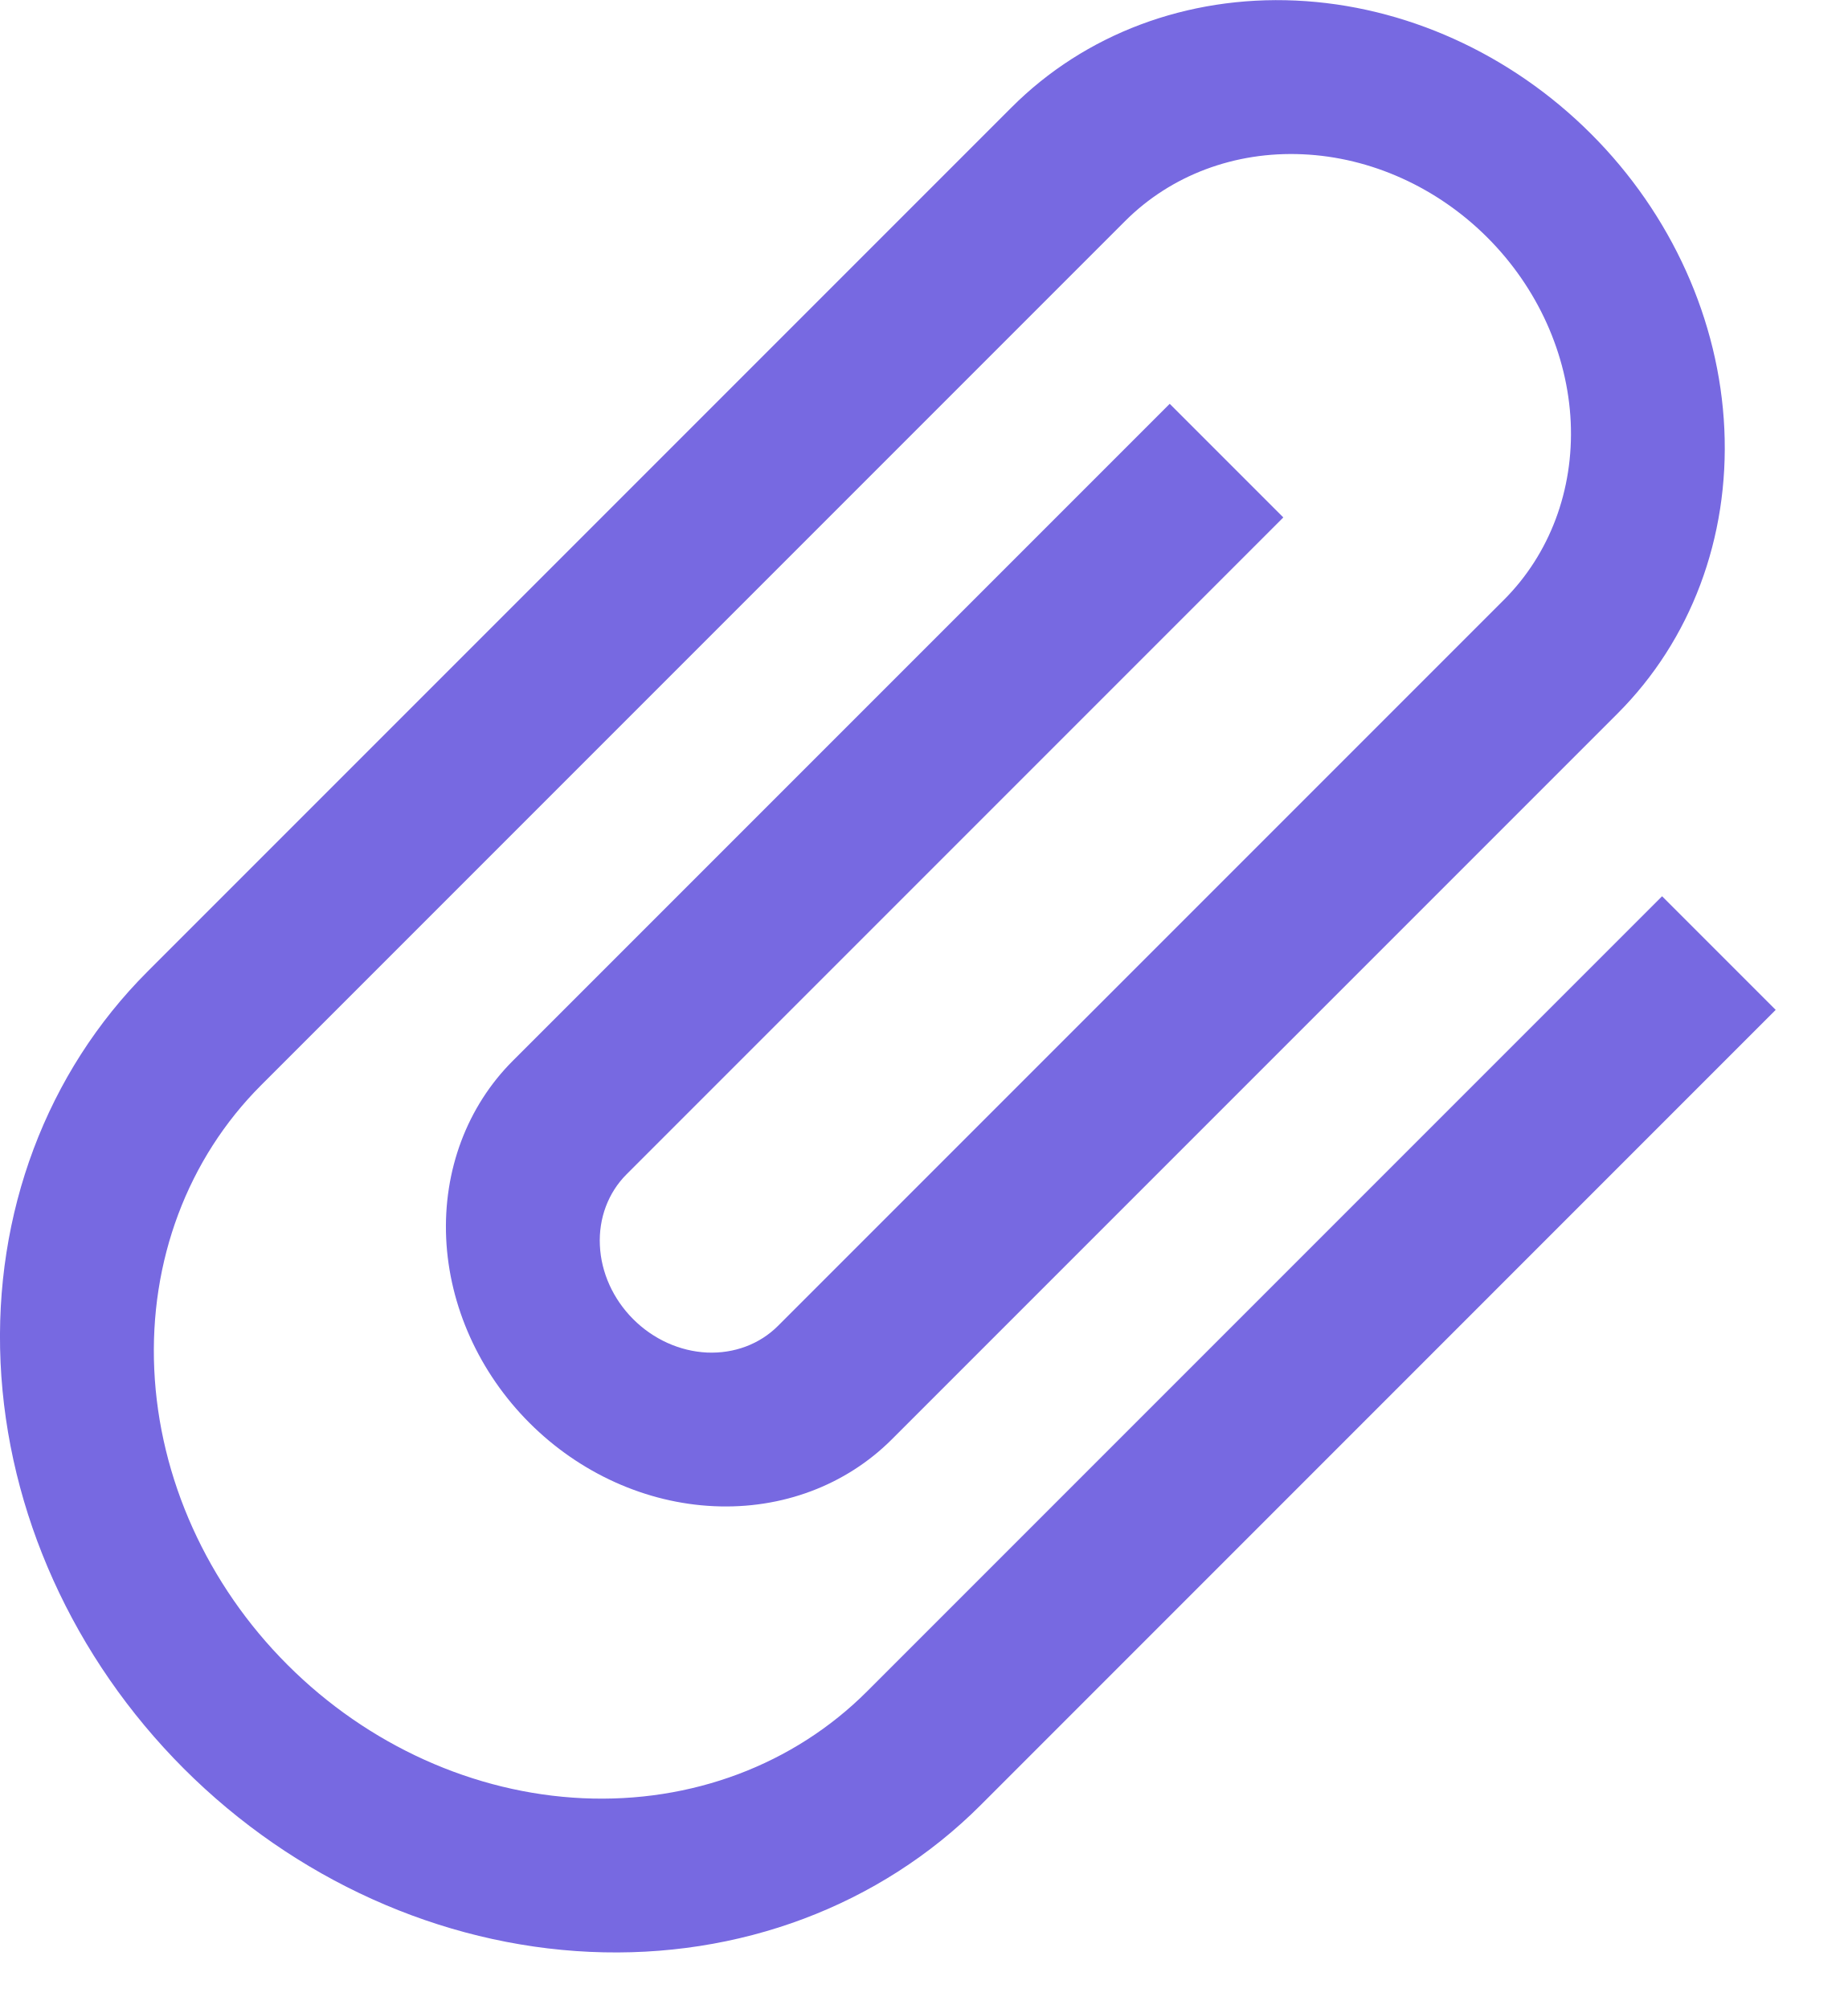
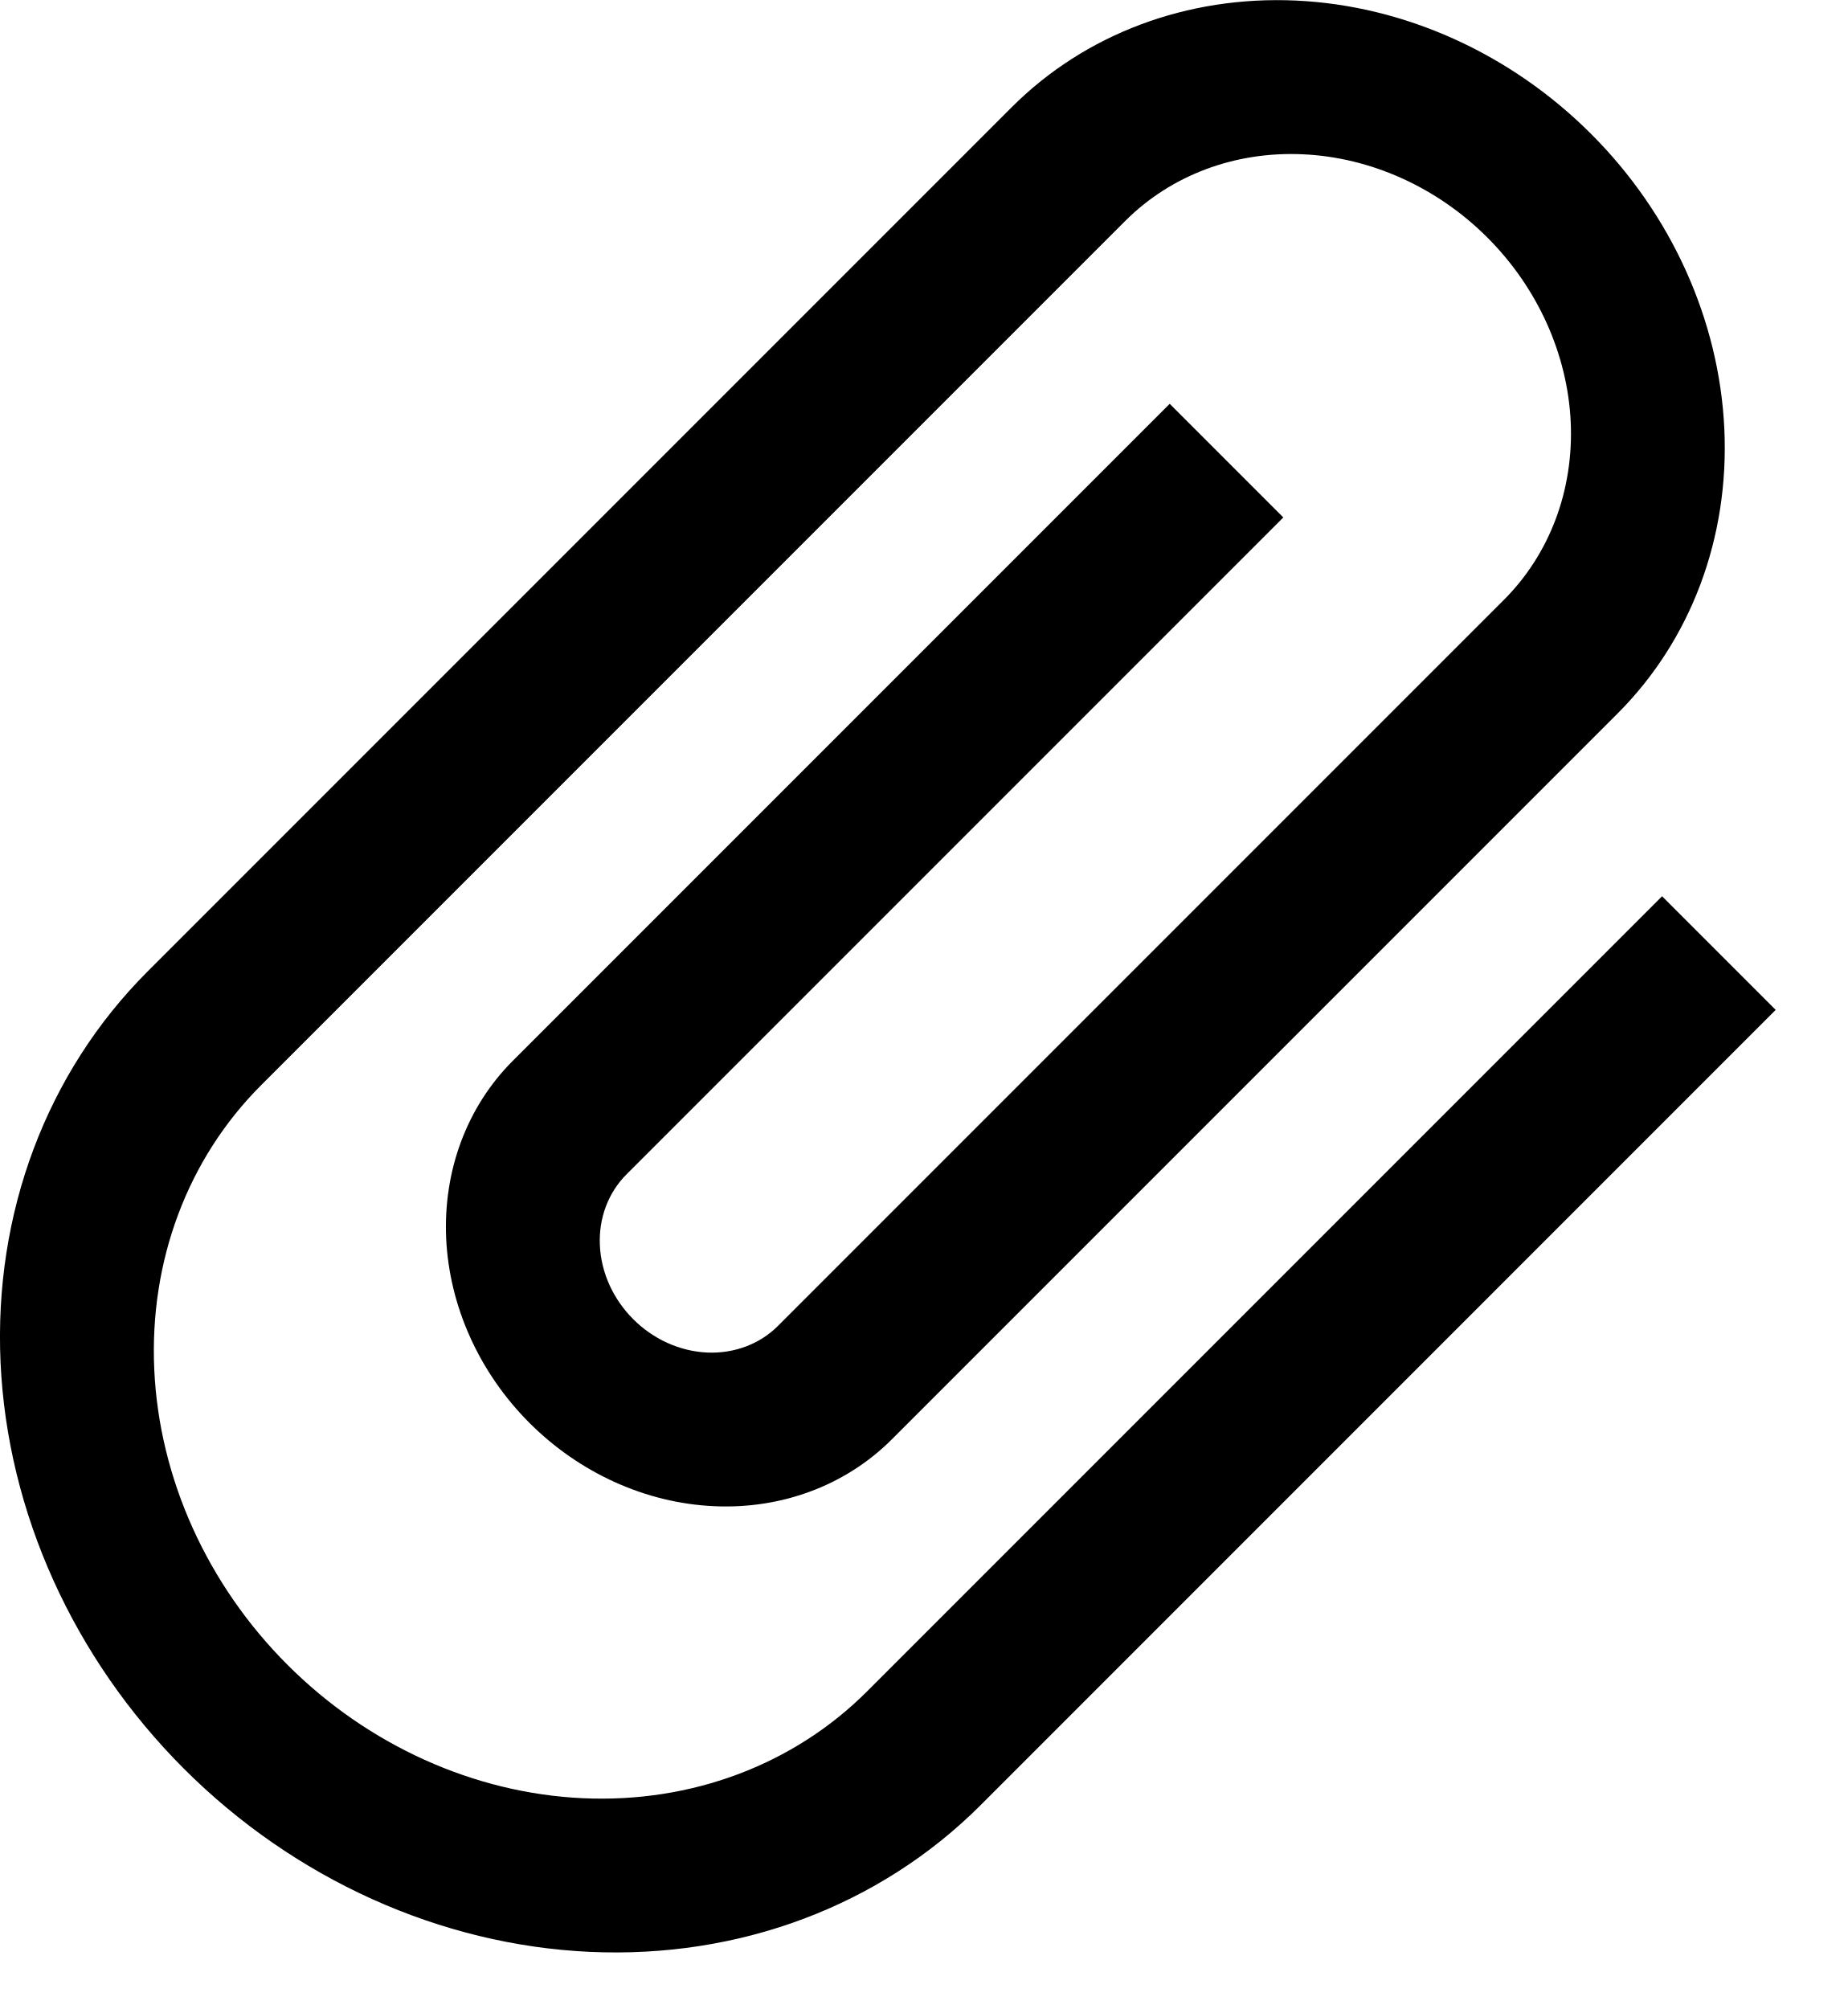
<svg xmlns="http://www.w3.org/2000/svg" width="23" height="25" viewBox="0 0 23 25" fill="none">
-   <path d="M20.686 11.153L10.791 21.048C9.879 21.96 8.606 22.439 7.253 22.377C5.901 22.315 4.579 21.718 3.579 20.718C2.578 19.718 1.982 18.396 1.92 17.043C1.858 15.691 2.336 14.418 3.249 13.505L14.004 2.75C14.574 2.18 15.37 1.881 16.215 1.92C17.061 1.958 17.887 2.331 18.512 2.956C19.137 3.581 19.51 4.408 19.549 5.253C19.587 6.098 19.288 6.894 18.718 7.464L9.684 16.498C9.456 16.727 9.137 16.846 8.799 16.831C8.461 16.815 8.131 16.666 7.881 16.416C7.631 16.166 7.481 15.836 7.466 15.497C7.45 15.159 7.57 14.841 7.798 14.613L15.972 6.439L14.558 5.025L6.384 13.199C5.813 13.769 5.515 14.565 5.553 15.41C5.592 16.256 5.965 17.082 6.59 17.707C7.215 18.332 8.041 18.705 8.887 18.743C9.732 18.782 10.527 18.483 11.098 17.913L20.132 8.879C21.045 7.966 21.523 6.693 21.461 5.34C21.399 3.988 20.803 2.666 19.802 1.666C18.802 0.666 17.48 0.069 16.128 0.007C14.775 -0.055 13.502 0.423 12.59 1.336L1.835 12.091C0.58 13.346 -0.078 15.096 0.007 16.956C0.092 18.816 0.913 20.633 2.288 22.009C3.663 23.384 5.481 24.204 7.341 24.289C9.201 24.374 10.951 23.717 12.206 22.462L22.1 12.567L20.686 11.153Z" fill="#7769E1" />
+   <path d="M20.686 11.153L10.791 21.048C9.879 21.96 8.606 22.439 7.253 22.377C5.901 22.315 4.579 21.718 3.579 20.718C2.578 19.718 1.982 18.396 1.92 17.043C1.858 15.691 2.336 14.418 3.249 13.505L14.004 2.75C14.574 2.18 15.37 1.881 16.215 1.92C17.061 1.958 17.887 2.331 18.512 2.956C19.137 3.581 19.51 4.408 19.549 5.253C19.587 6.098 19.288 6.894 18.718 7.464L9.684 16.498C9.456 16.727 9.137 16.846 8.799 16.831C8.461 16.815 8.131 16.666 7.881 16.416C7.631 16.166 7.481 15.836 7.466 15.497C7.45 15.159 7.57 14.841 7.798 14.613L15.972 6.439L14.558 5.025L6.384 13.199C5.813 13.769 5.515 14.565 5.553 15.41C5.592 16.256 5.965 17.082 6.59 17.707C7.215 18.332 8.041 18.705 8.887 18.743C9.732 18.782 10.527 18.483 11.098 17.913L20.132 8.879C21.045 7.966 21.523 6.693 21.461 5.34C21.399 3.988 20.803 2.666 19.802 1.666C18.802 0.666 17.48 0.069 16.128 0.007C14.775 -0.055 13.502 0.423 12.59 1.336L1.835 12.091C0.58 13.346 -0.078 15.096 0.007 16.956C0.092 18.816 0.913 20.633 2.288 22.009C3.663 23.384 5.481 24.204 7.341 24.289C9.201 24.374 10.951 23.717 12.206 22.462L22.1 12.567L20.686 11.153Z" fill="currentColor" />
</svg>
